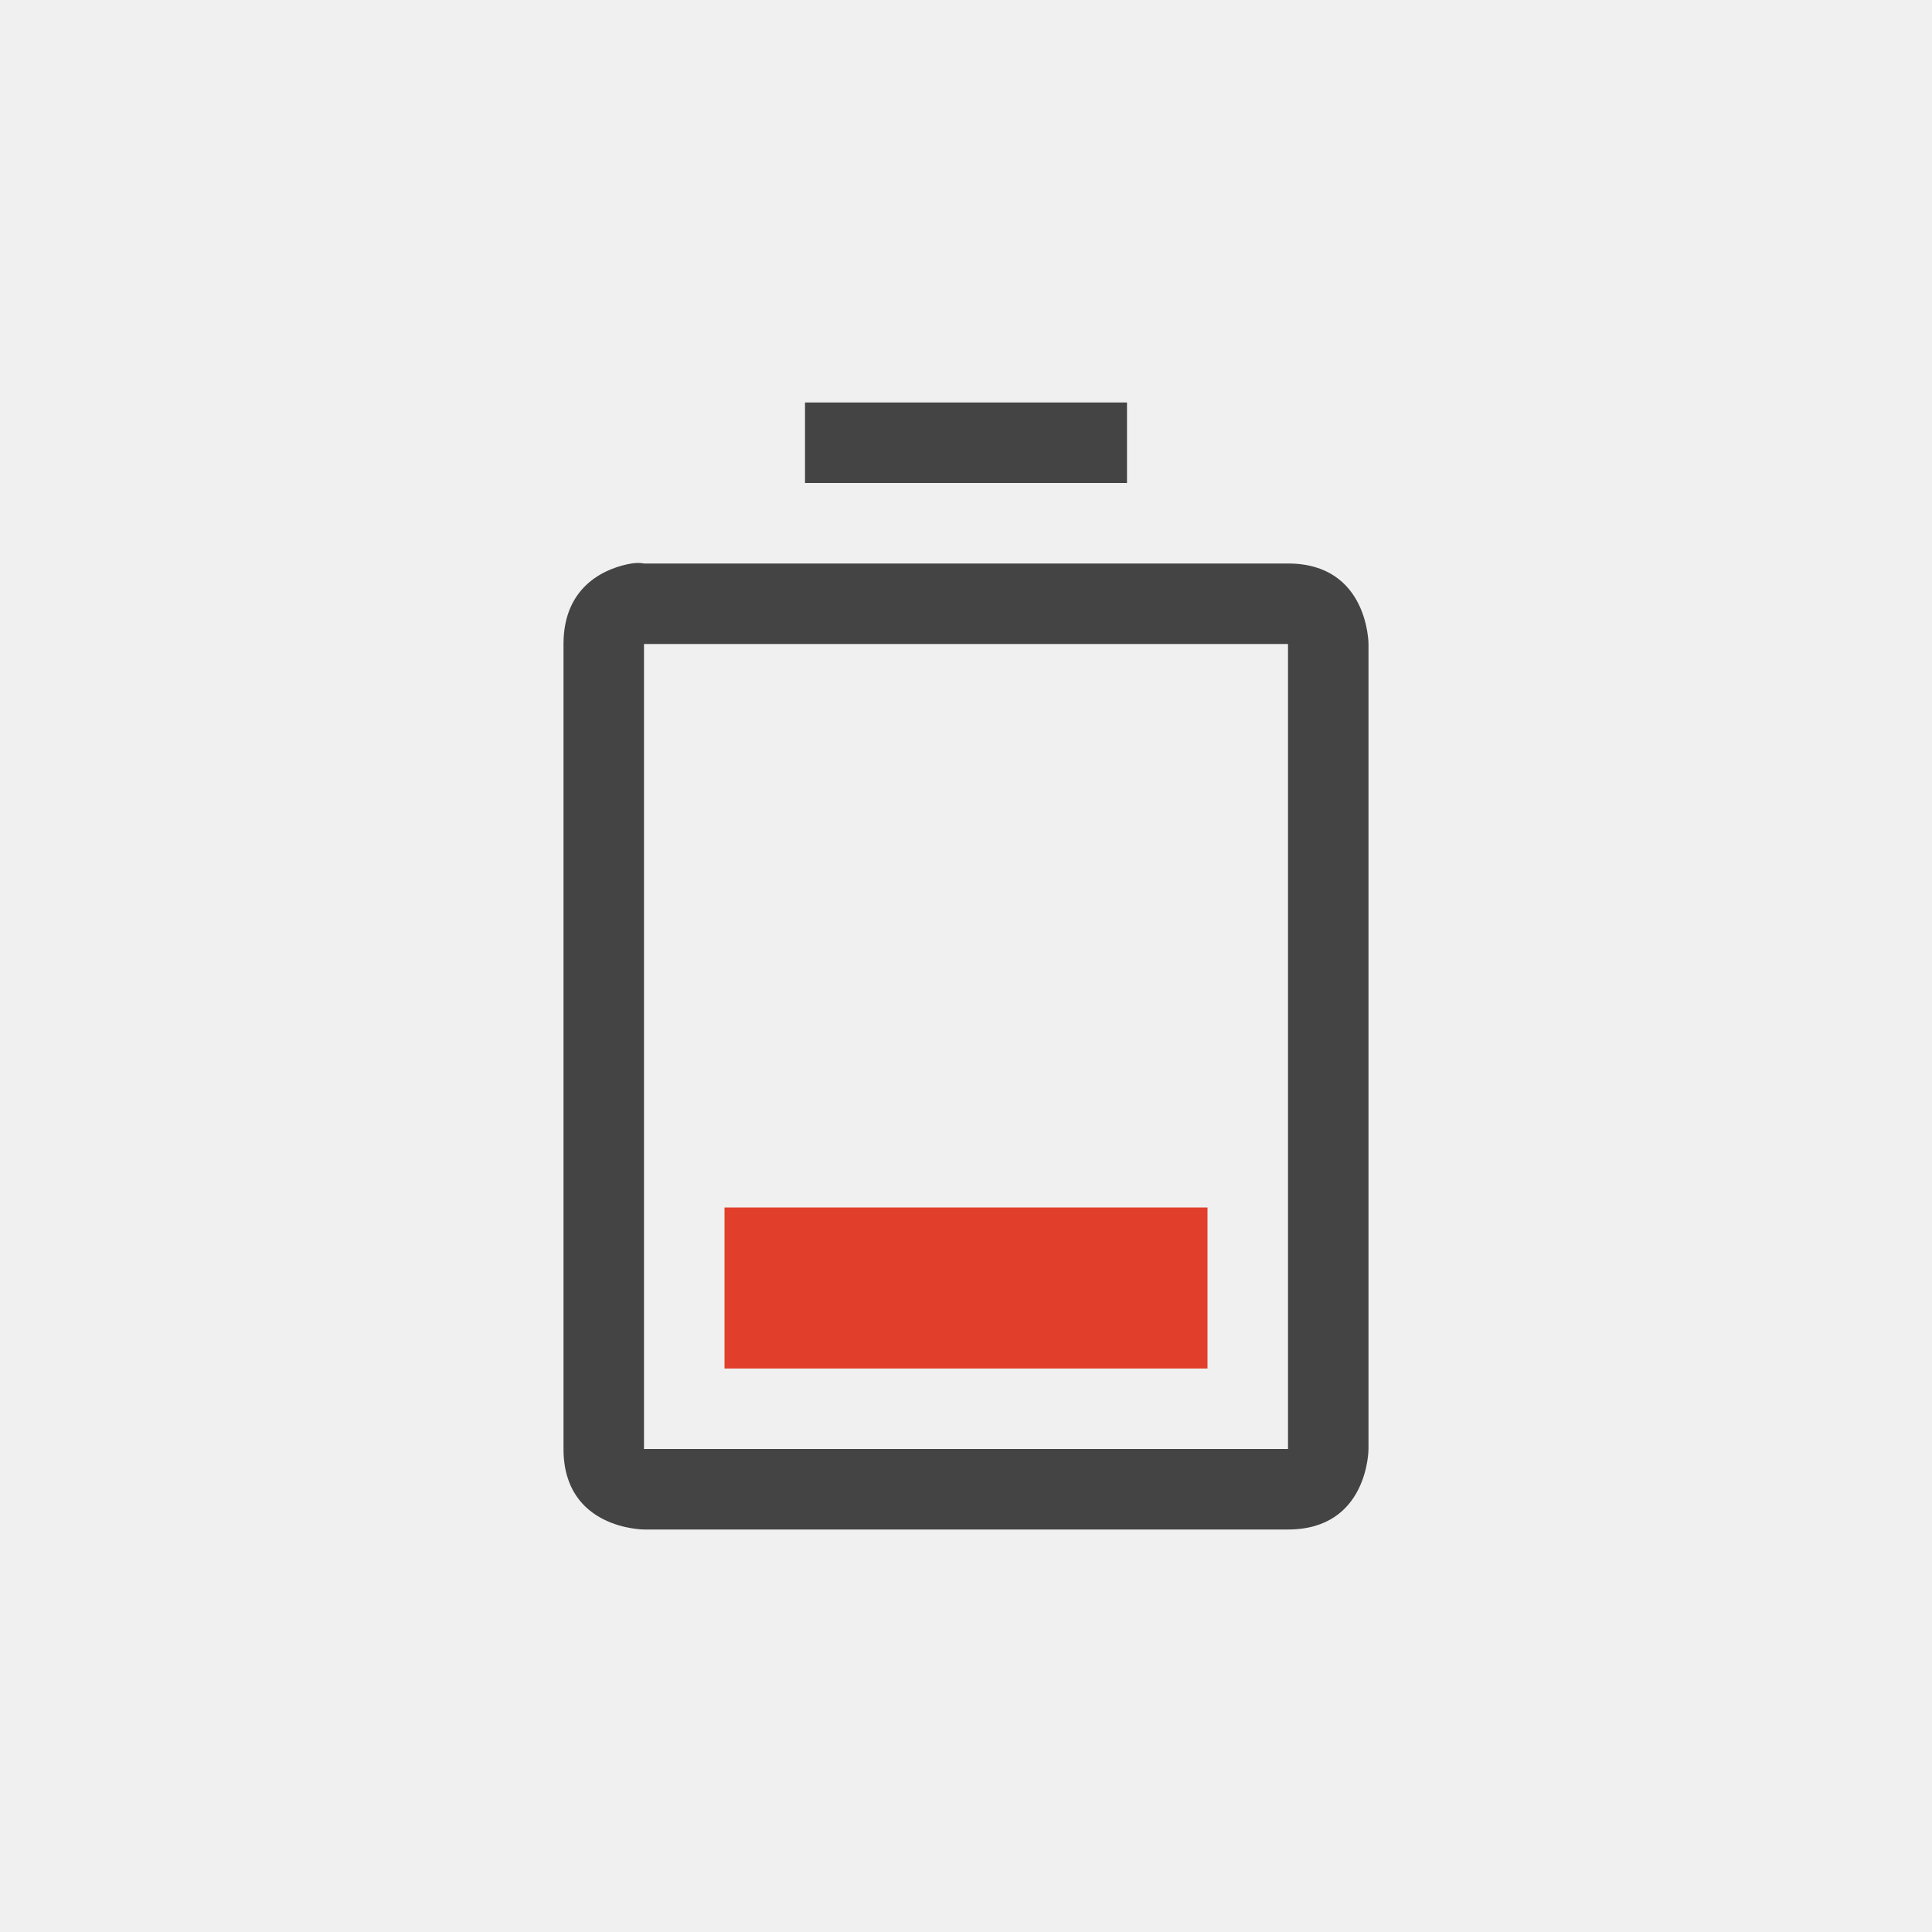
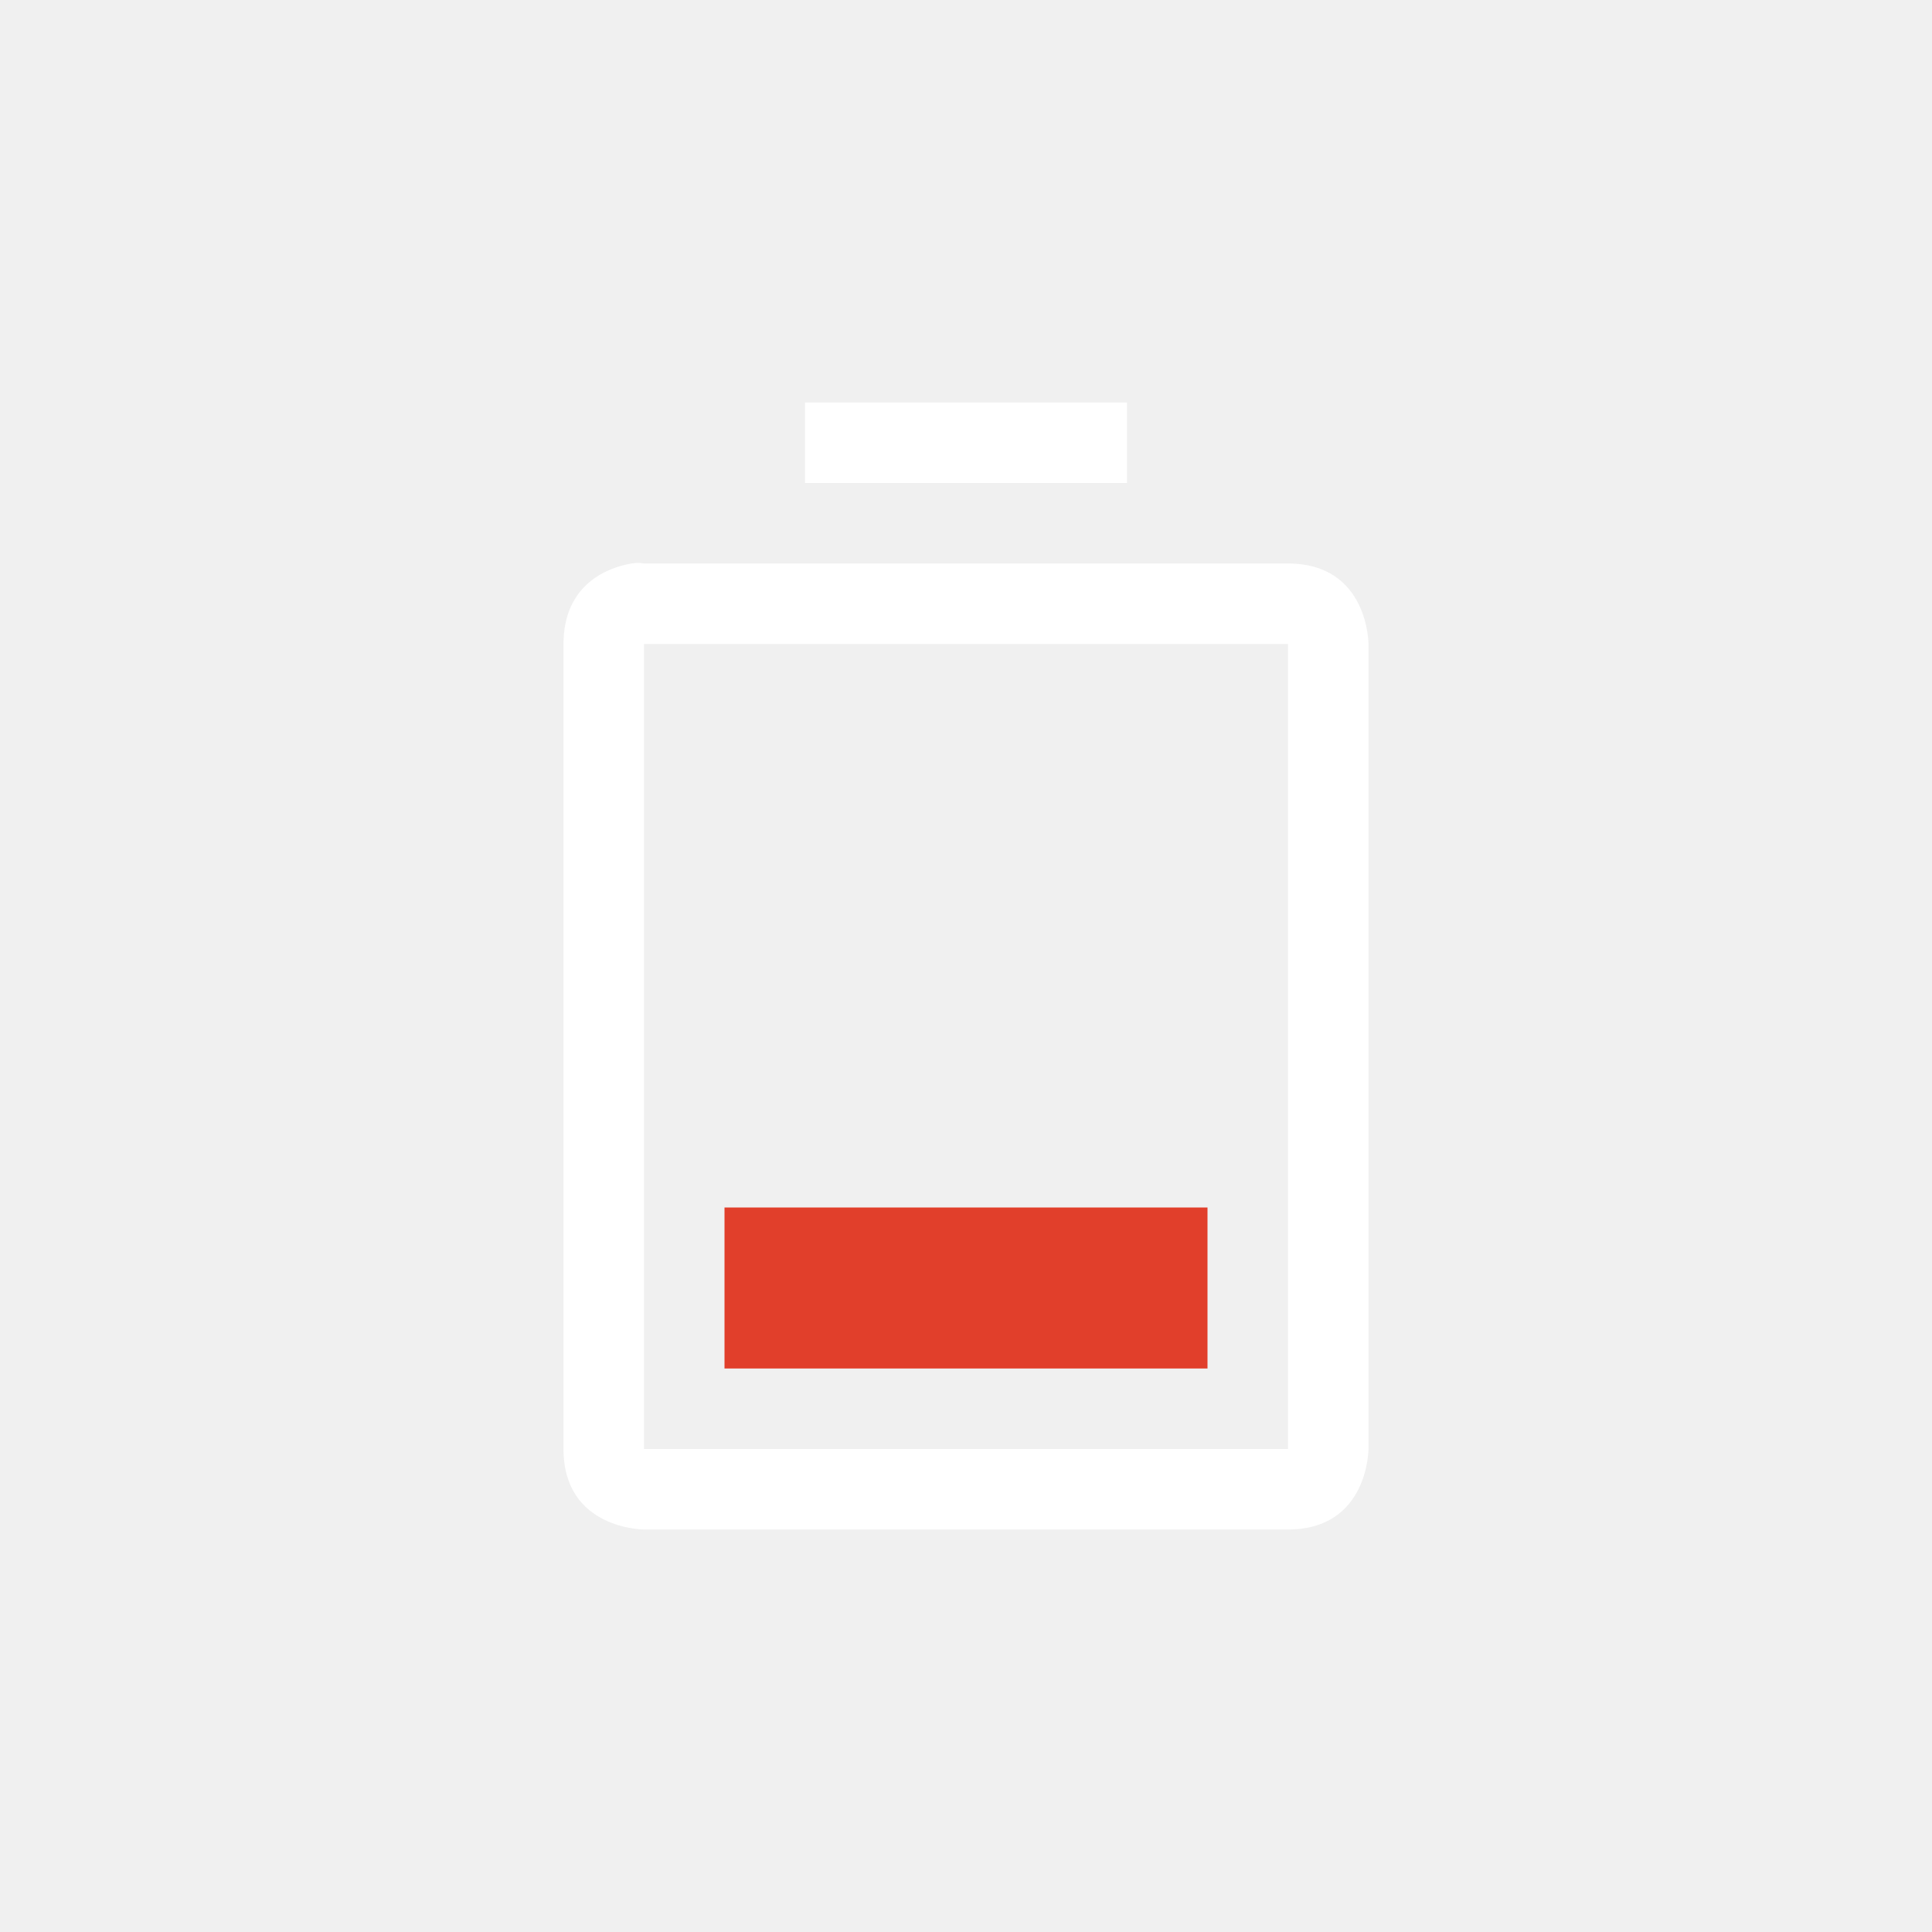
<svg xmlns="http://www.w3.org/2000/svg" xmlns:xlink="http://www.w3.org/1999/xlink" version="1.1" width="48" height="48">
  <defs id="defs4">
    <linearGradient y1="92.54" x2="0" y2="7.02" id="ButtonShadow-9" gradientUnits="userSpaceOnUse" gradientTransform="scale(1.005865,0.994169)">
      <stop id="stop3750-3" />
      <stop id="stop3752-1" offset="1" stop-opacity="0.588" />
    </linearGradient>
    <filter color-interpolation-filters="sRGB" id="filter3174-4">
      <feGaussianBlur stdDeviation="1.71" id="feGaussianBlur3176-5" />
    </filter>
    <linearGradient y1="92.54" x2="0" y2="7.02" id="linearGradient6176" xlink:href="#ButtonShadow-9" gradientUnits="userSpaceOnUse" gradientTransform="scale(1.005865,0.994169)" />
  </defs>
-   <path d="m 20,10 0,2 8,0 0,-2 z m -4.312,4 C 15.125,14.094 14,14.5 14,16 l 0,20 c 0,2 2,2 2,2 l 16,0 c 2,0 2,-2 2,-2 l 0,-20 c 0,0 0,-2 -2,-2 l -16,0 c 0,0 -0.125,-0.031 -0.312,0 z M 16,16 l 16,0 0,20 -16,0 z" id="rect2388-2-2-5" fill="#444444" />
+   <path d="m 20,10 0,2 8,0 0,-2 z m -4.312,4 C 15.125,14.094 14,14.5 14,16 l 0,20 c 0,2 2,2 2,2 l 16,0 c 2,0 2,-2 2,-2 l 0,-20 c 0,0 0,-2 -2,-2 l -16,0 c 0,0 -0.125,-0.031 -0.312,0 z M 16,16 l 16,0 0,20 -16,0 z" id="rect2388-2-2-5" fill="#ffffff" />
  <path id="path3931" d="m 18,30 -2e-5,4 12,0 2e-5,-4 z" fill="#e13f2b" />
</svg>
